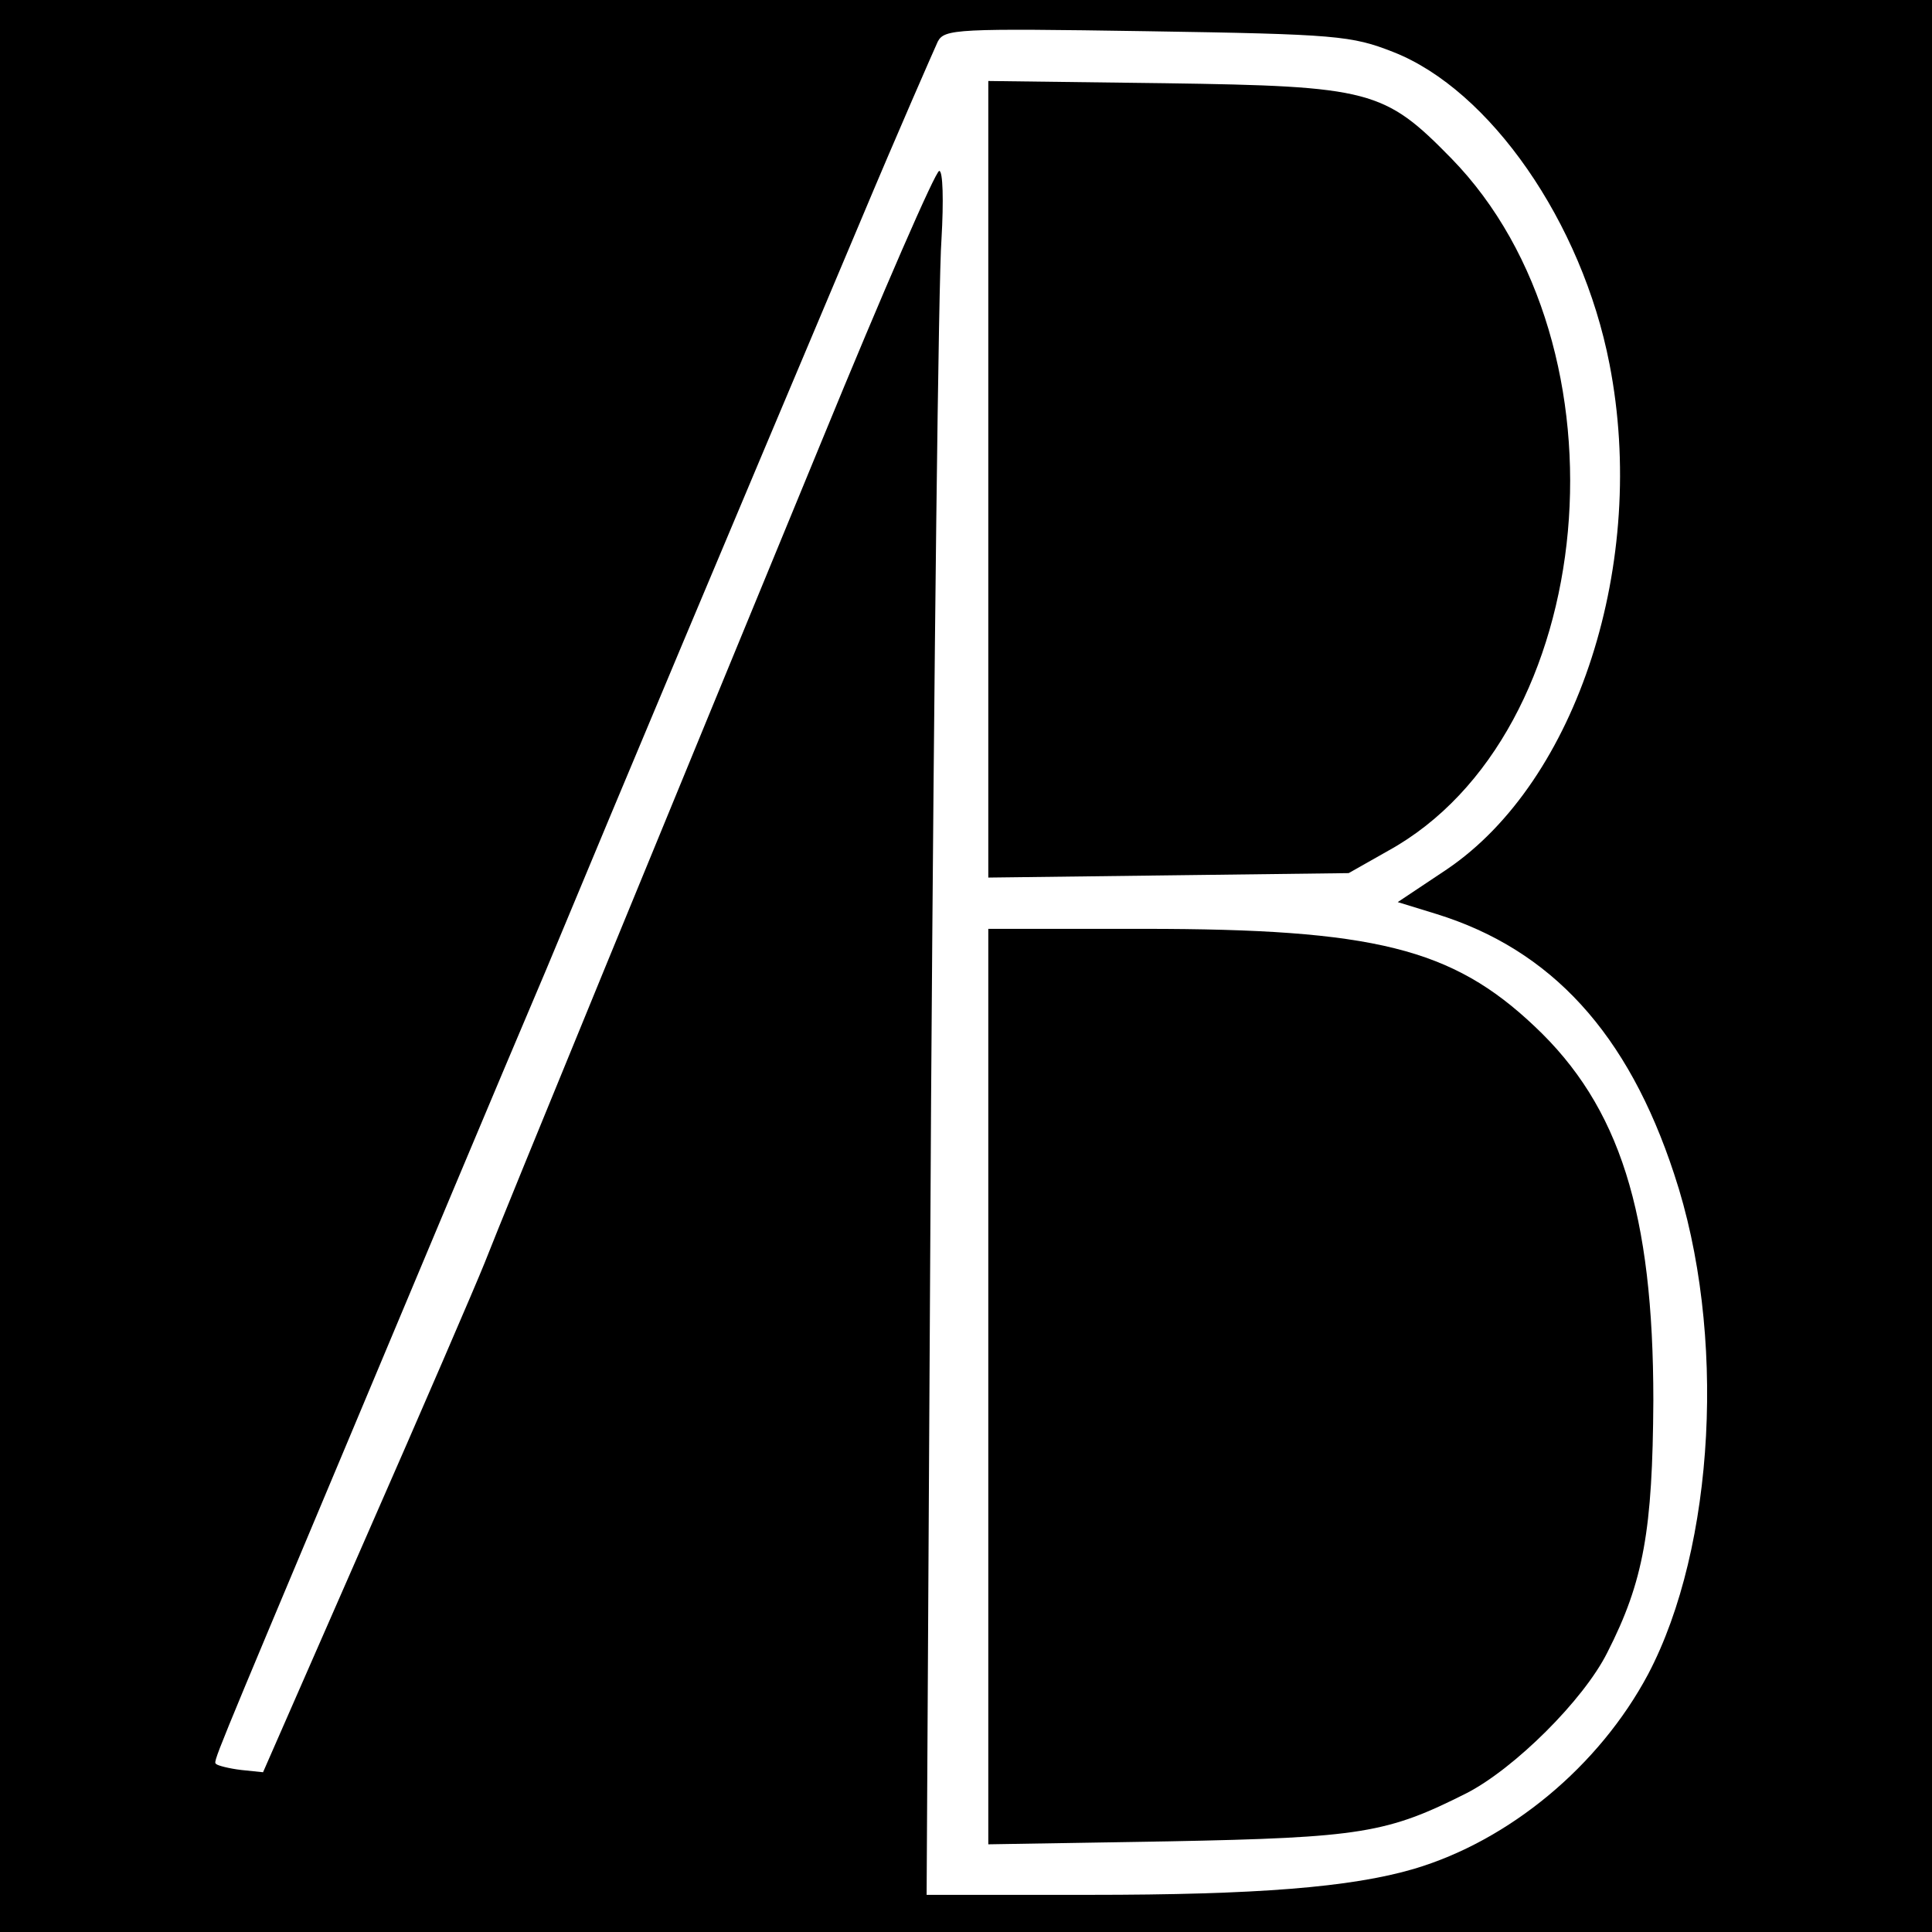
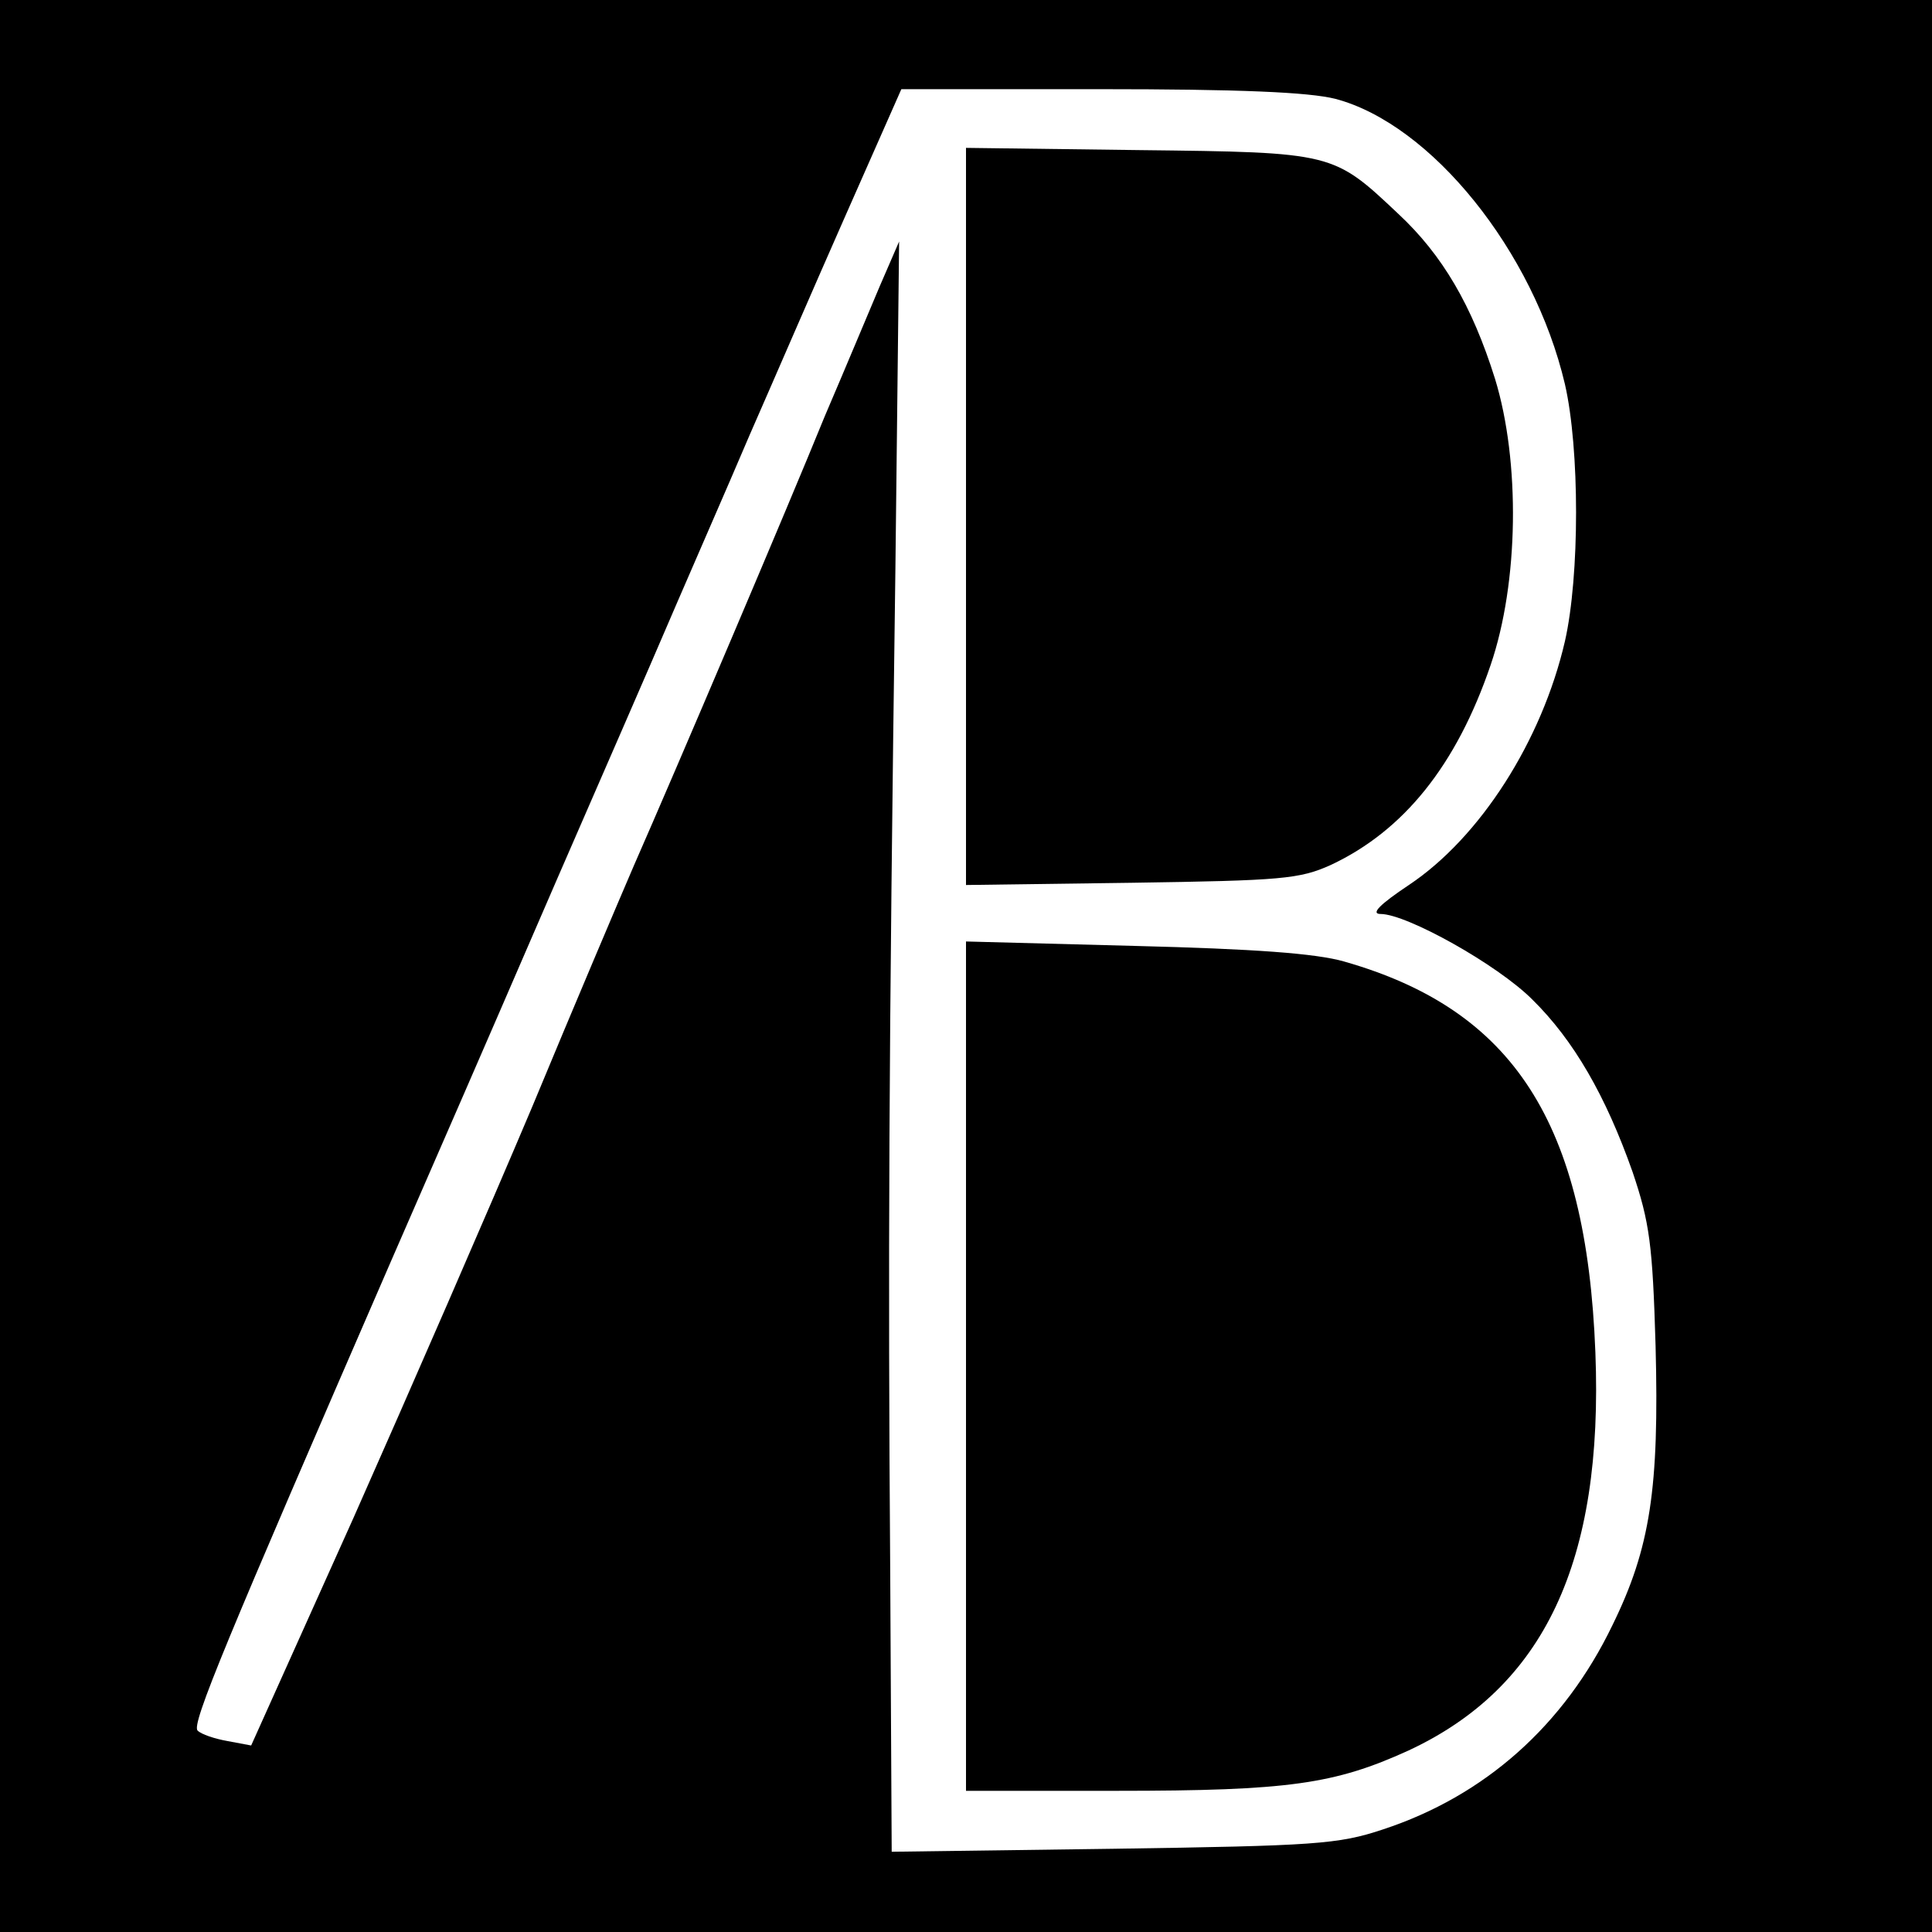
<svg xmlns="http://www.w3.org/2000/svg" version="1.0" width="260pt" height="260pt" viewBox="0 0 260 260" preserveAspectRatio="xMidYMid meet">
  <g transform="translate(0,260) scale(0.1,-0.1)" fill="#000000" stroke="none">
-     <path d="M0 1300 l0 -1300 1300 0 1300 0 0 1300 0 1300 -1300 0 -1300 0 0 -1300z m1875 1230 c130 -51 254 -229 291 -420 52 -266 -43 -561 -219 -680 l-66 -44 52 -16 c155 -48 258 -161 320 -350 71 -213 55 -502 -35 -673 -66 -124 -187 -224 -315 -262 -85 -25 -212 -35 -437 -35 l-219 0 6 1068 c4 587 10 1109 14 1160 3 52 2 92 -3 92 -5 0 -76 -163 -158 -363 -201 -488 -428 -1040 -454 -1107 -12 -30 -84 -197 -160 -370 l-138 -315 -29 3 c-17 2 -32 6 -34 8 -4 4 -10 -11 179 439 83 198 202 482 265 630 111 267 238 569 422 1005 52 124 100 233 105 244 9 17 25 18 281 14 256 -4 276 -6 332 -28z" />
-     <path d="M1330 1955 l0 -536 243 3 242 3 53 30 c285 157 332 679 85 932 -90 92 -109 97 -385 101 l-238 3 0 -536z" />
-     <path d="M1330 734 l0 -616 243 4 c259 5 294 11 401 65 64 33 157 125 189 189 49 96 61 165 62 339 0 252 -45 396 -160 504 -111 105 -216 131 -526 131 l-209 0 0 -616z" />
+     <path d="M0 1300 l0 -1300 1300 0 1300 0 0 1300 0 1300 -1300 0 -1300 0 0 -1300z m1797 1167 c129 -34 267 -205 309 -384 20 -87 20 -258 0 -346 -31 -134 -114 -264 -210 -328 -39 -26 -52 -39 -38 -39 35 0 157 -68 204 -115 56 -55 99 -130 135 -232 23 -68 27 -98 31 -234 5 -192 -7 -272 -58 -376 -65 -135 -172 -230 -309 -275 -60 -20 -91 -22 -363 -26 l-298 -4 -2 379 c-3 415 -2 686 7 1348 l5 440 -26 -60 c-14 -33 -47 -112 -74 -175 -50 -123 -199 -473 -257 -605 -19 -44 -81 -190 -137 -325 -57 -135 -165 -383 -240 -552 l-138 -307 -32 6 c-17 3 -35 9 -40 14 -9 8 38 120 259 629 59 135 143 328 187 430 44 102 118 271 163 375 45 105 106 244 134 310 29 66 86 198 128 293 l76 172 266 0 c189 0 282 -4 318 -13z" />
+     <path d="M1300 1905 l0 -496 223 3 c202 3 226 5 268 24 98 46 169 134 215 269 38 111 40 274 6 385 -31 99 -71 167 -130 222 -88 83 -87 83 -349 86 l-233 3 0 -496z" />
+     <path d="M1300 761 l0 -571 203 0 c231 0 293 9 392 54 183 85 263 254 252 536 -12 309 -110 461 -338 526 -38 11 -122 17 -281 21 l-228 6 0 -572z" />
  </g>
</svg>
